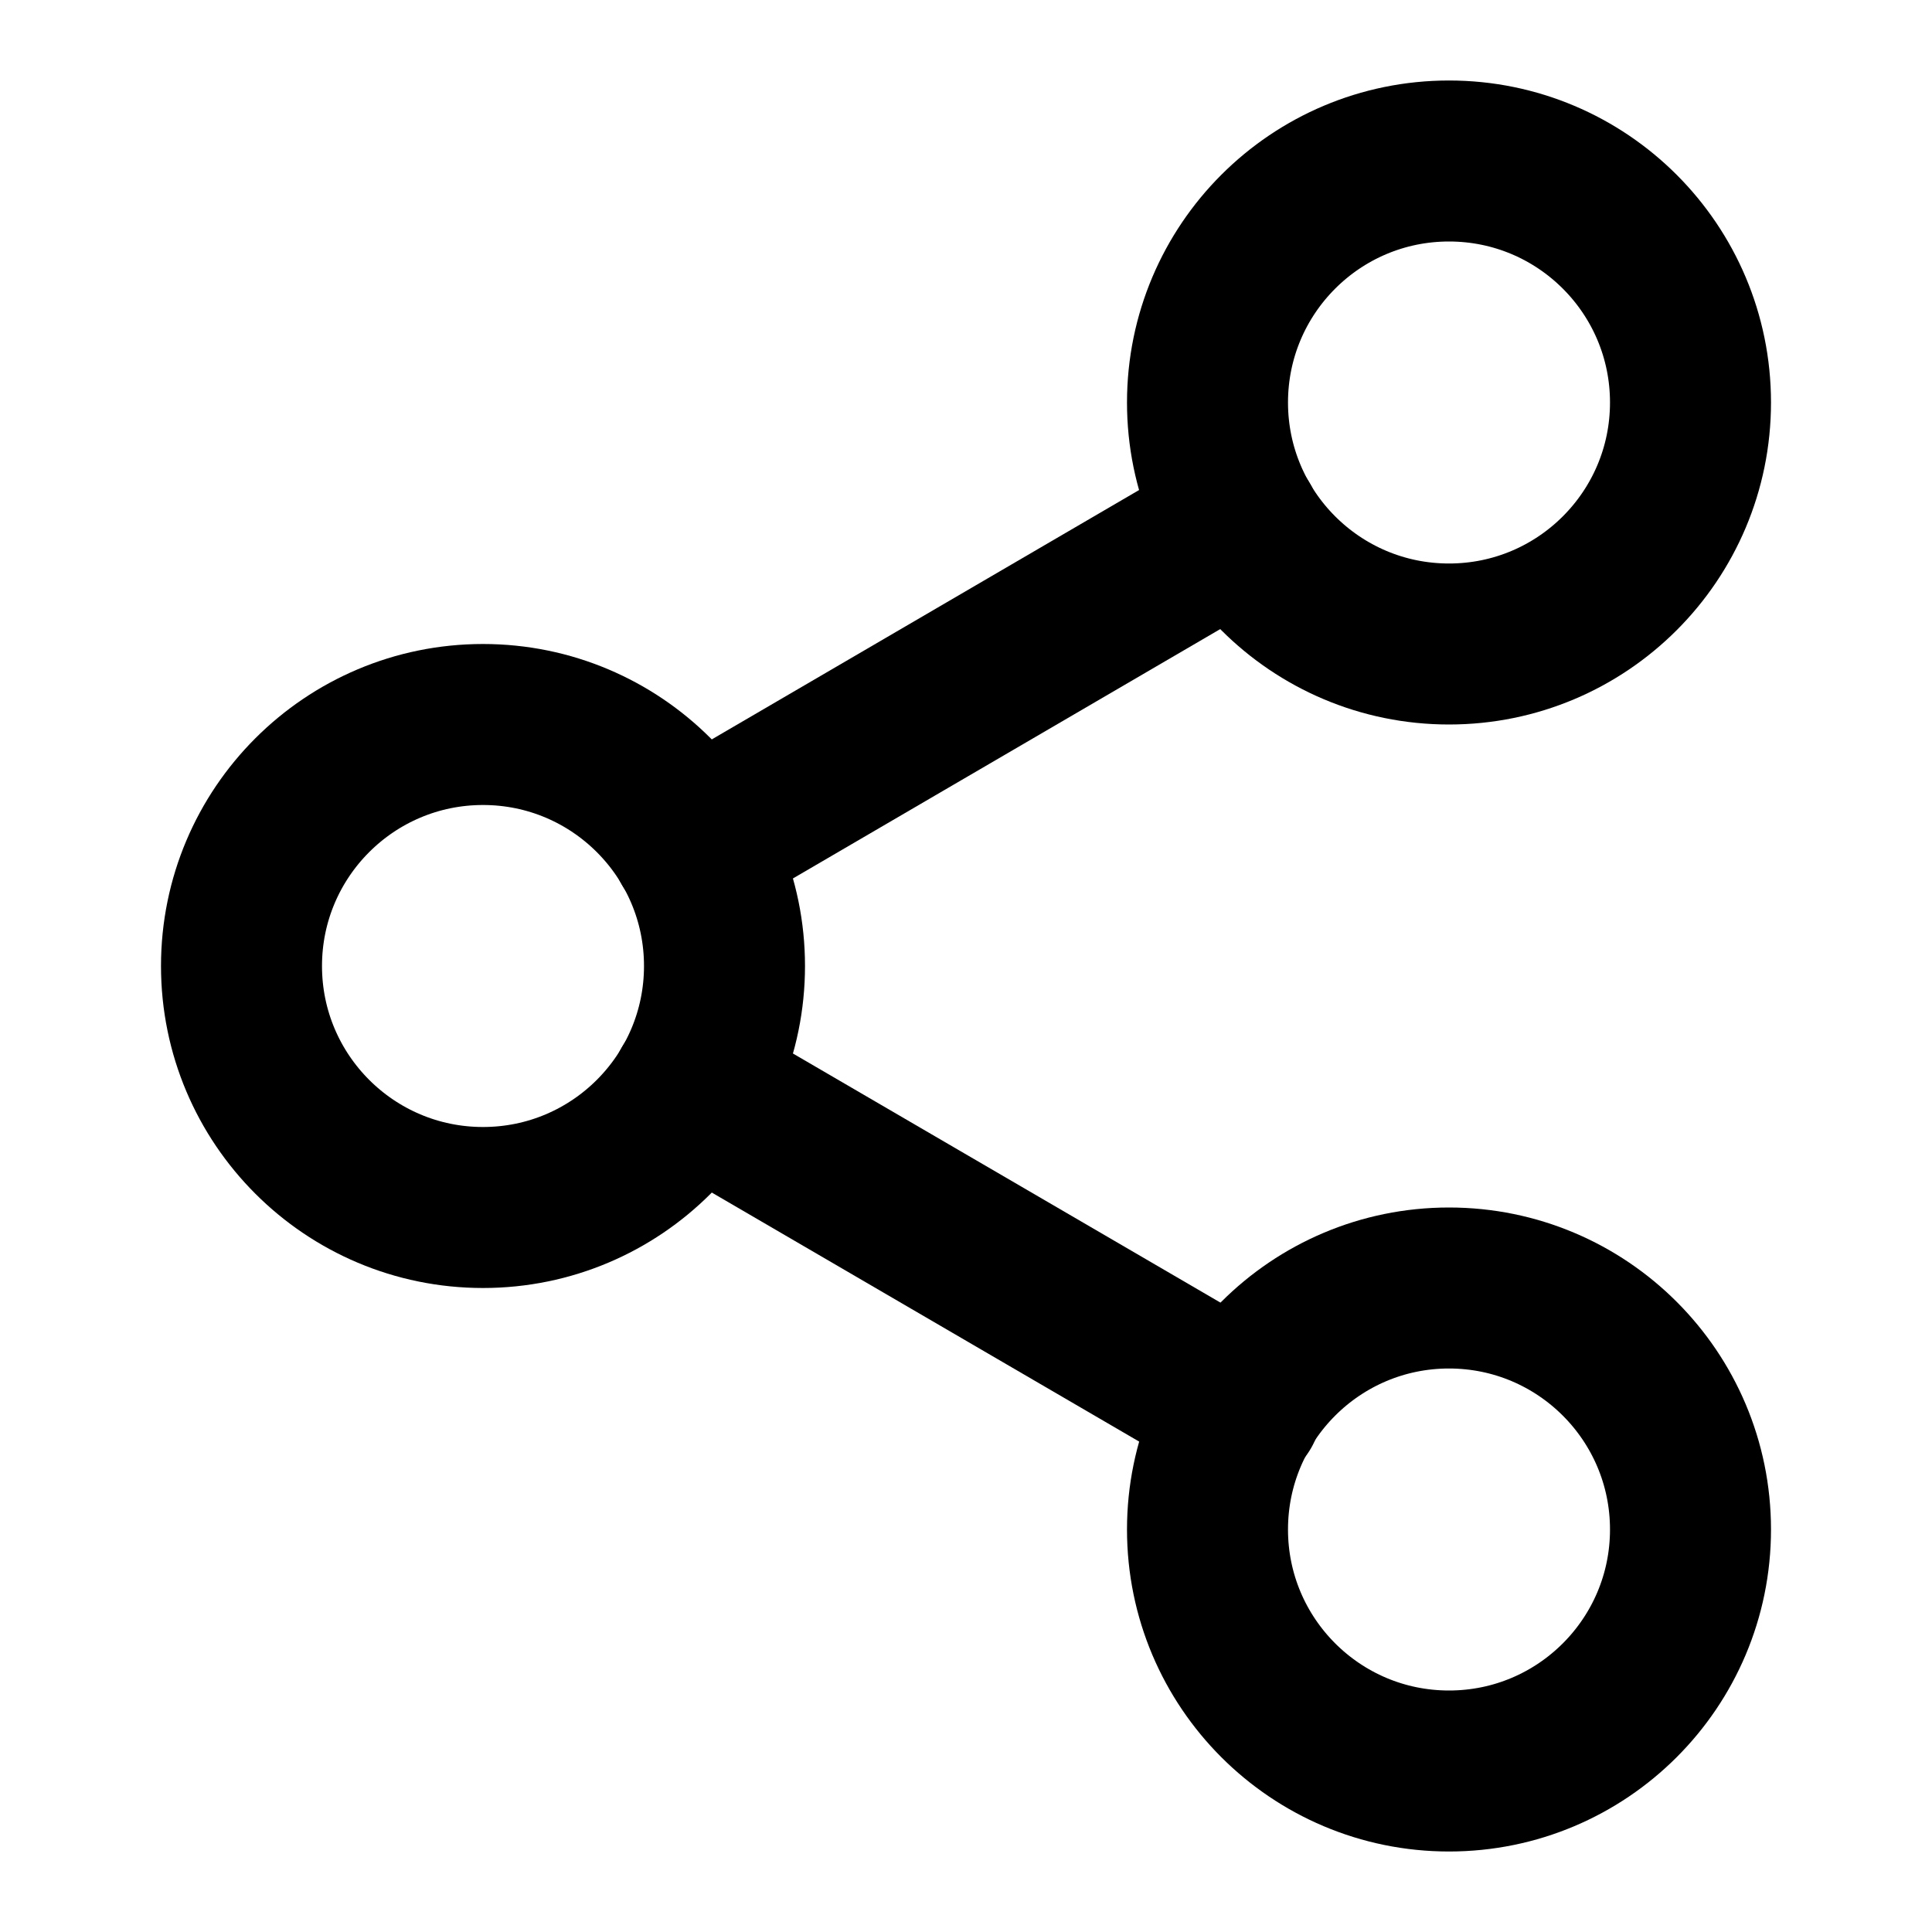
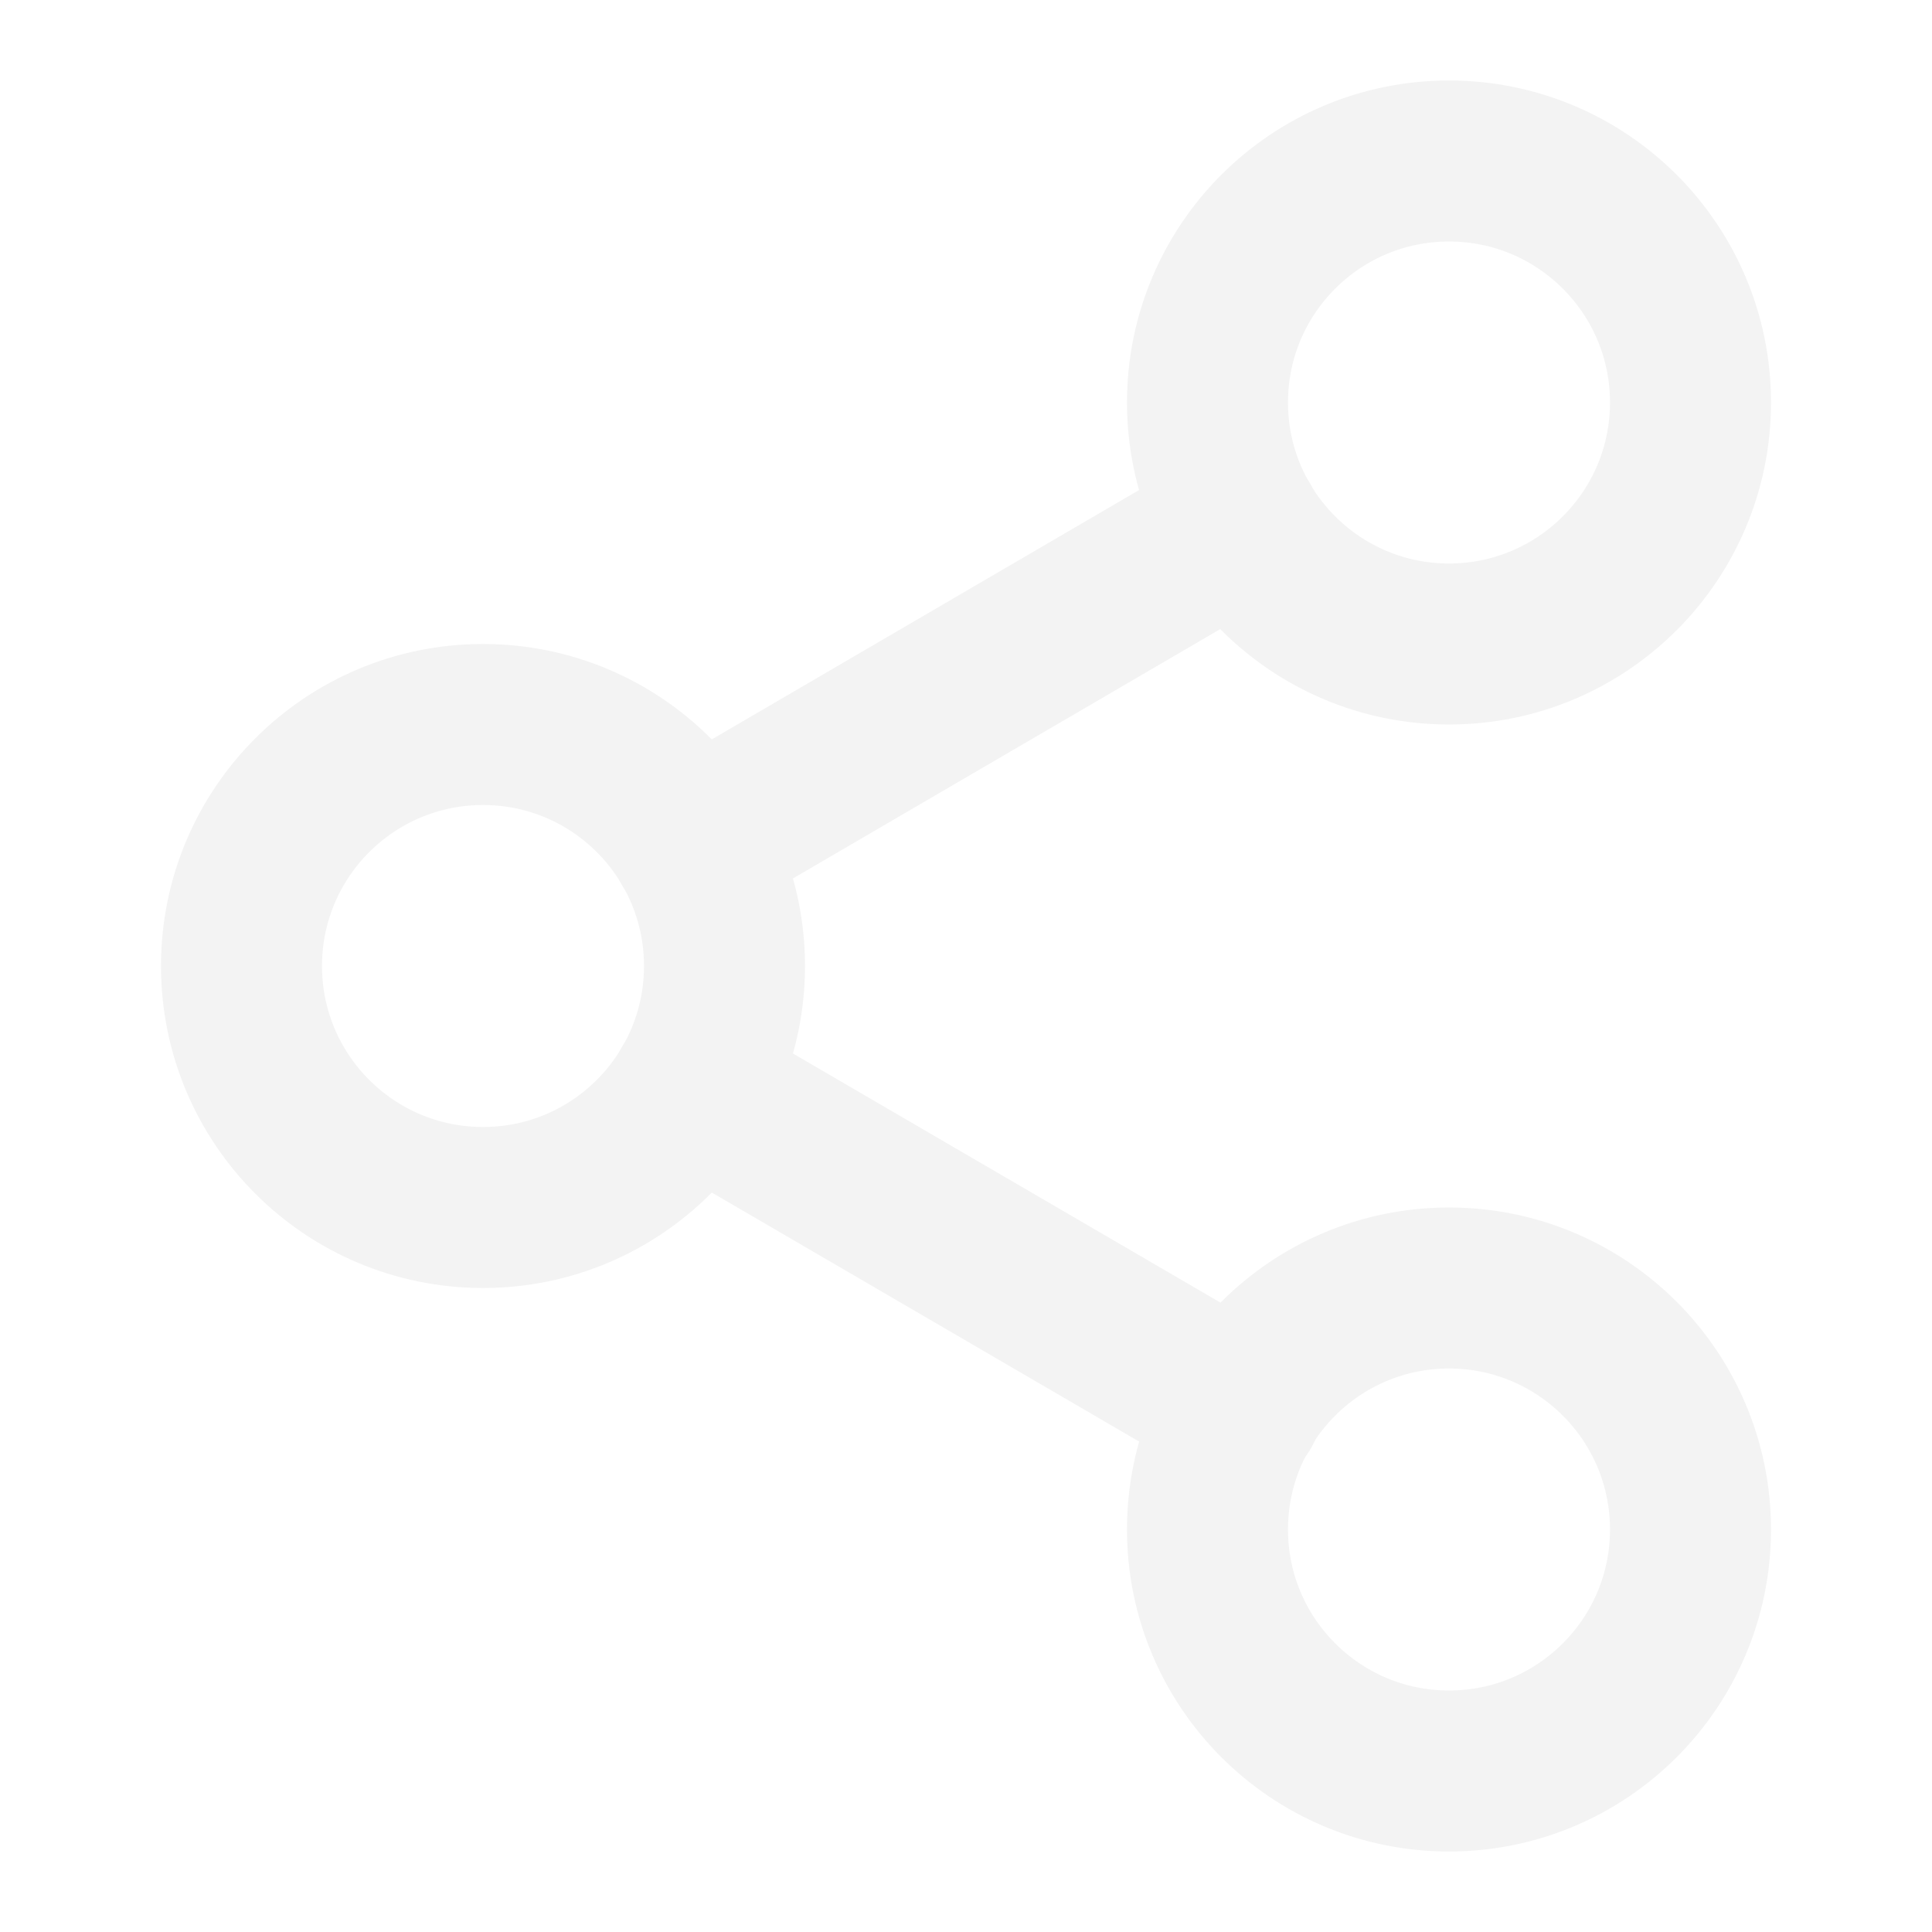
- <svg xmlns="http://www.w3.org/2000/svg" width="24" height="24" viewBox="0 0 24 24" fill="none" stroke="currentColor" stroke-width="2" stroke-linecap="round" stroke-linejoin="round" class="lucide lucide-share2-icon lucide-share-2">
+ <svg xmlns="http://www.w3.org/2000/svg" width="16" height="16" viewBox="0 0 24 24" fill="none" stroke="#f3f3f3" stroke-width="2" stroke-linecap="round" stroke-linejoin="round" class="lucide lucide-share2-icon lucide-share-2">
  <circle cx="18" cy="5" r="3" />
  <circle cx="6" cy="12" r="3" />
  <circle cx="18" cy="19" r="3" />
  <line x1="8.59" x2="15.42" y1="13.51" y2="17.49" />
  <line x1="15.41" x2="8.59" y1="6.51" y2="10.49" />
</svg>
